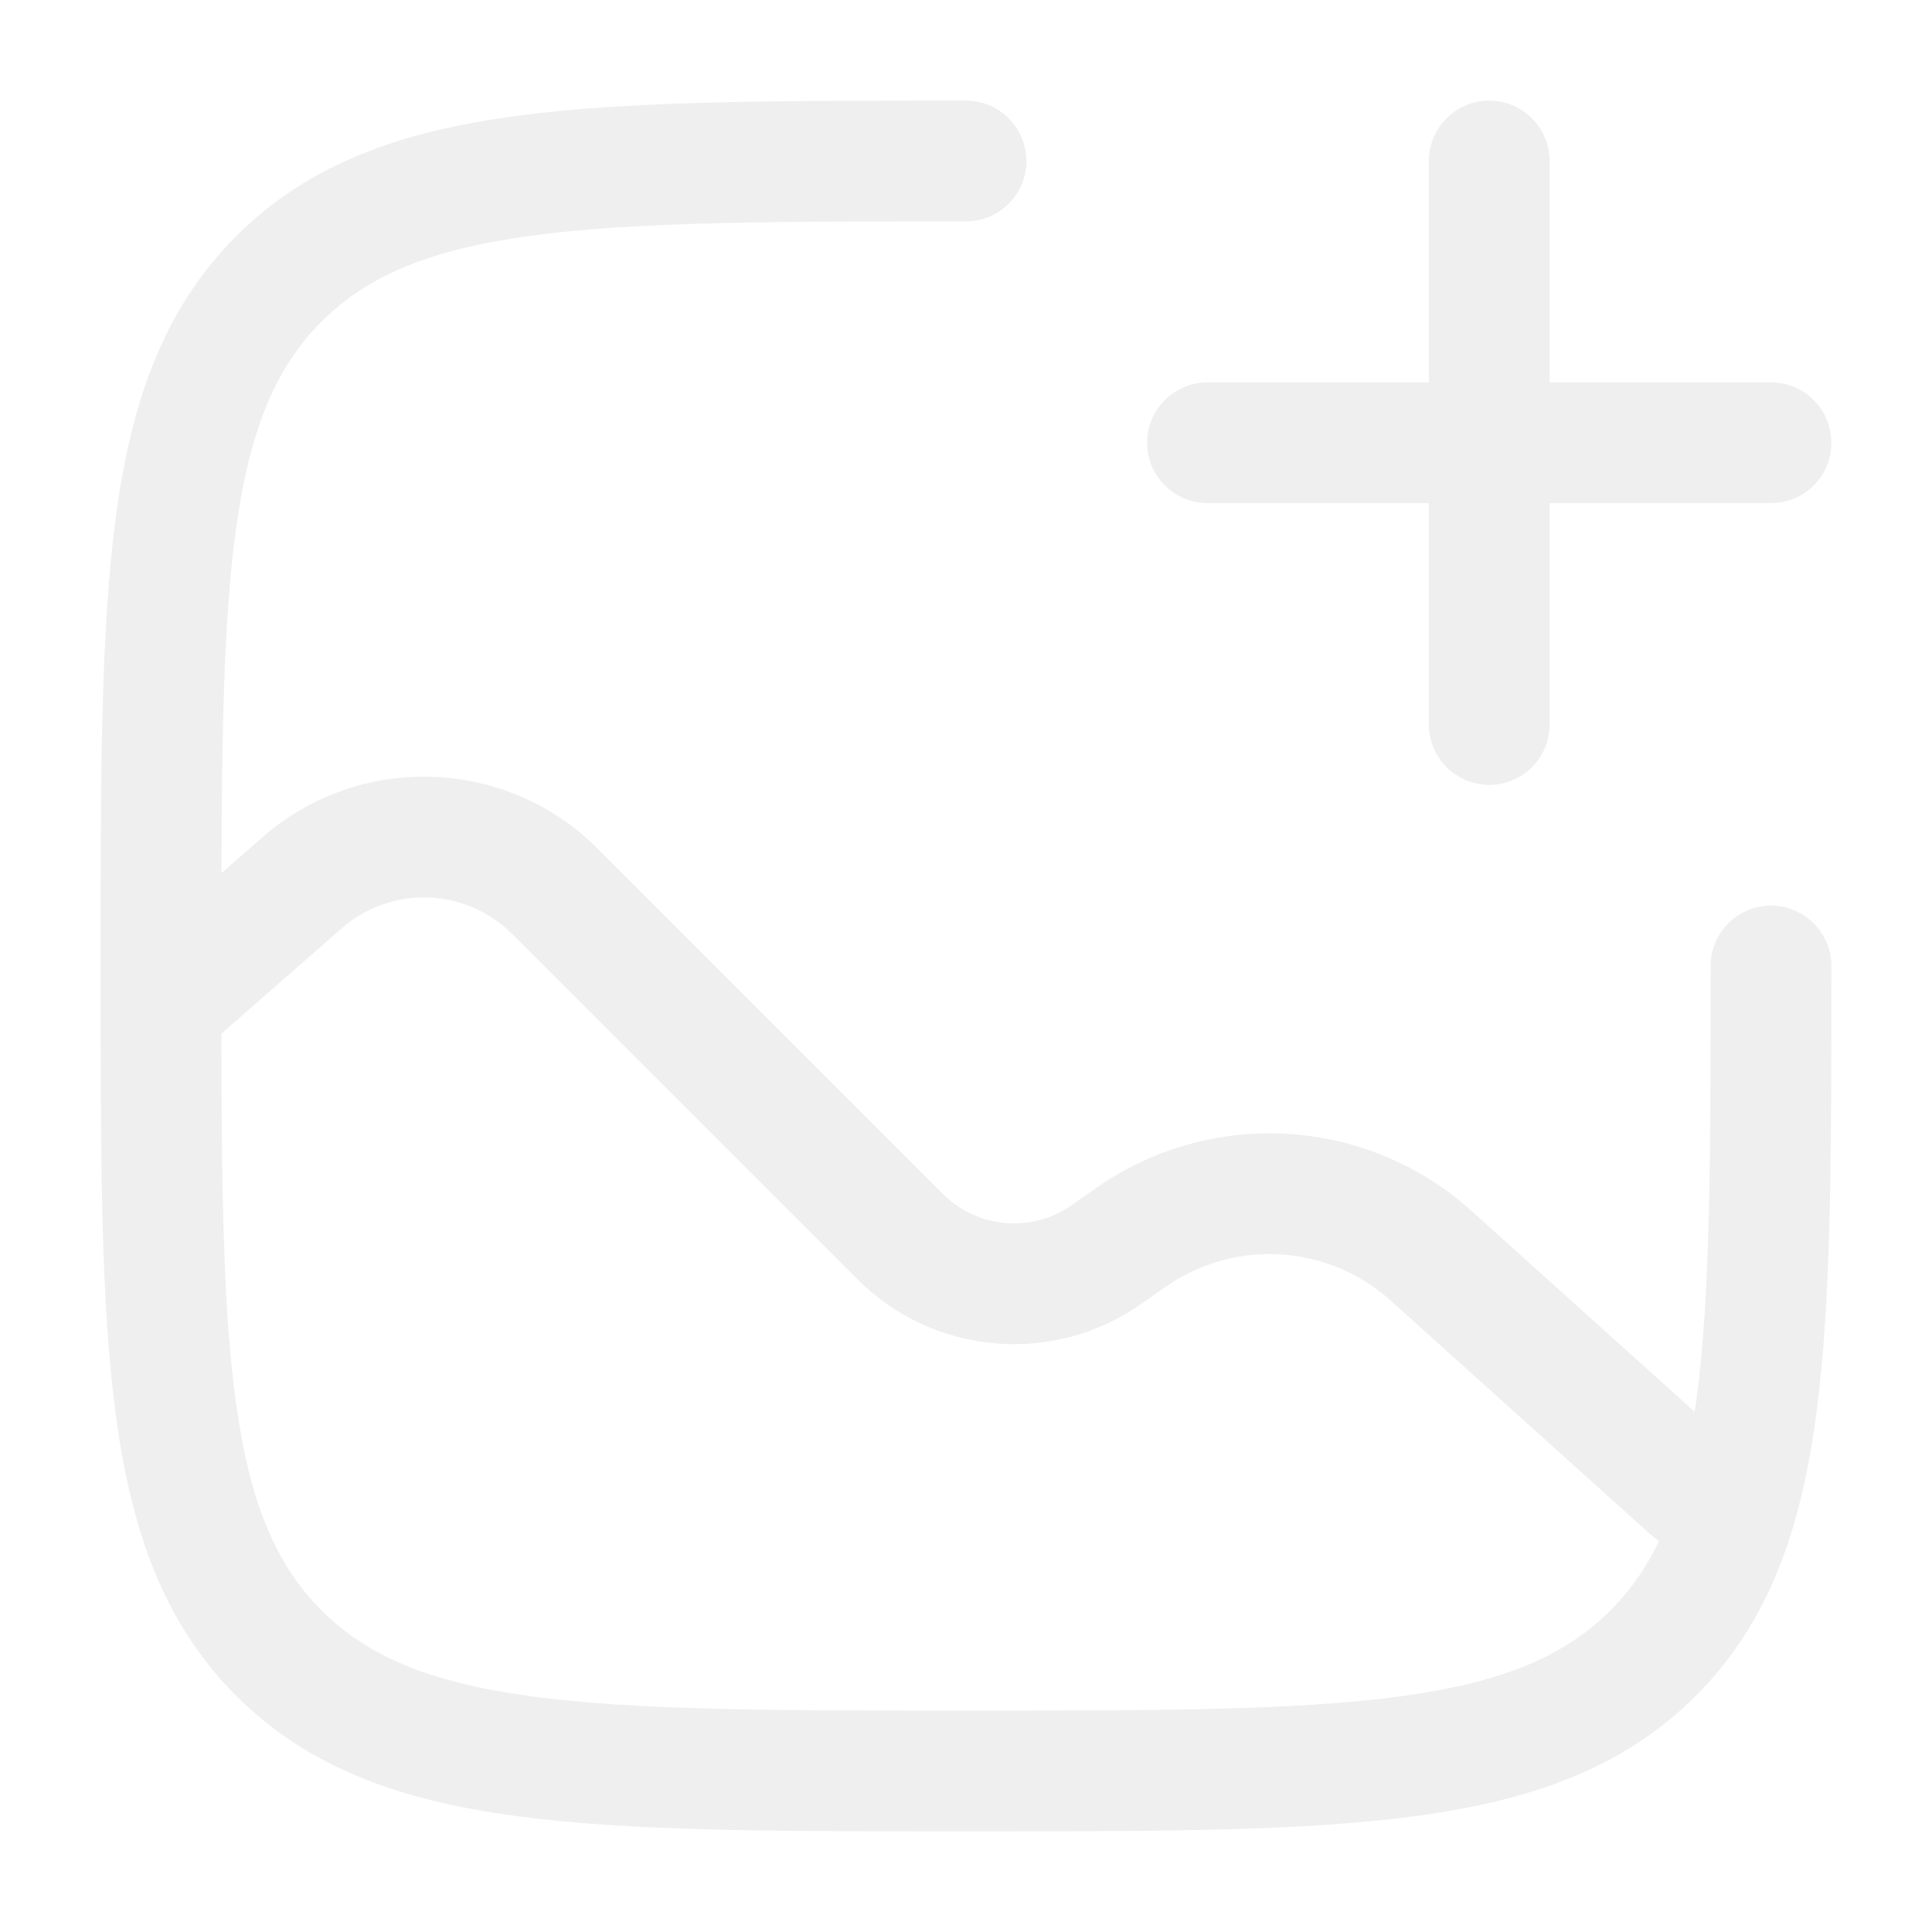
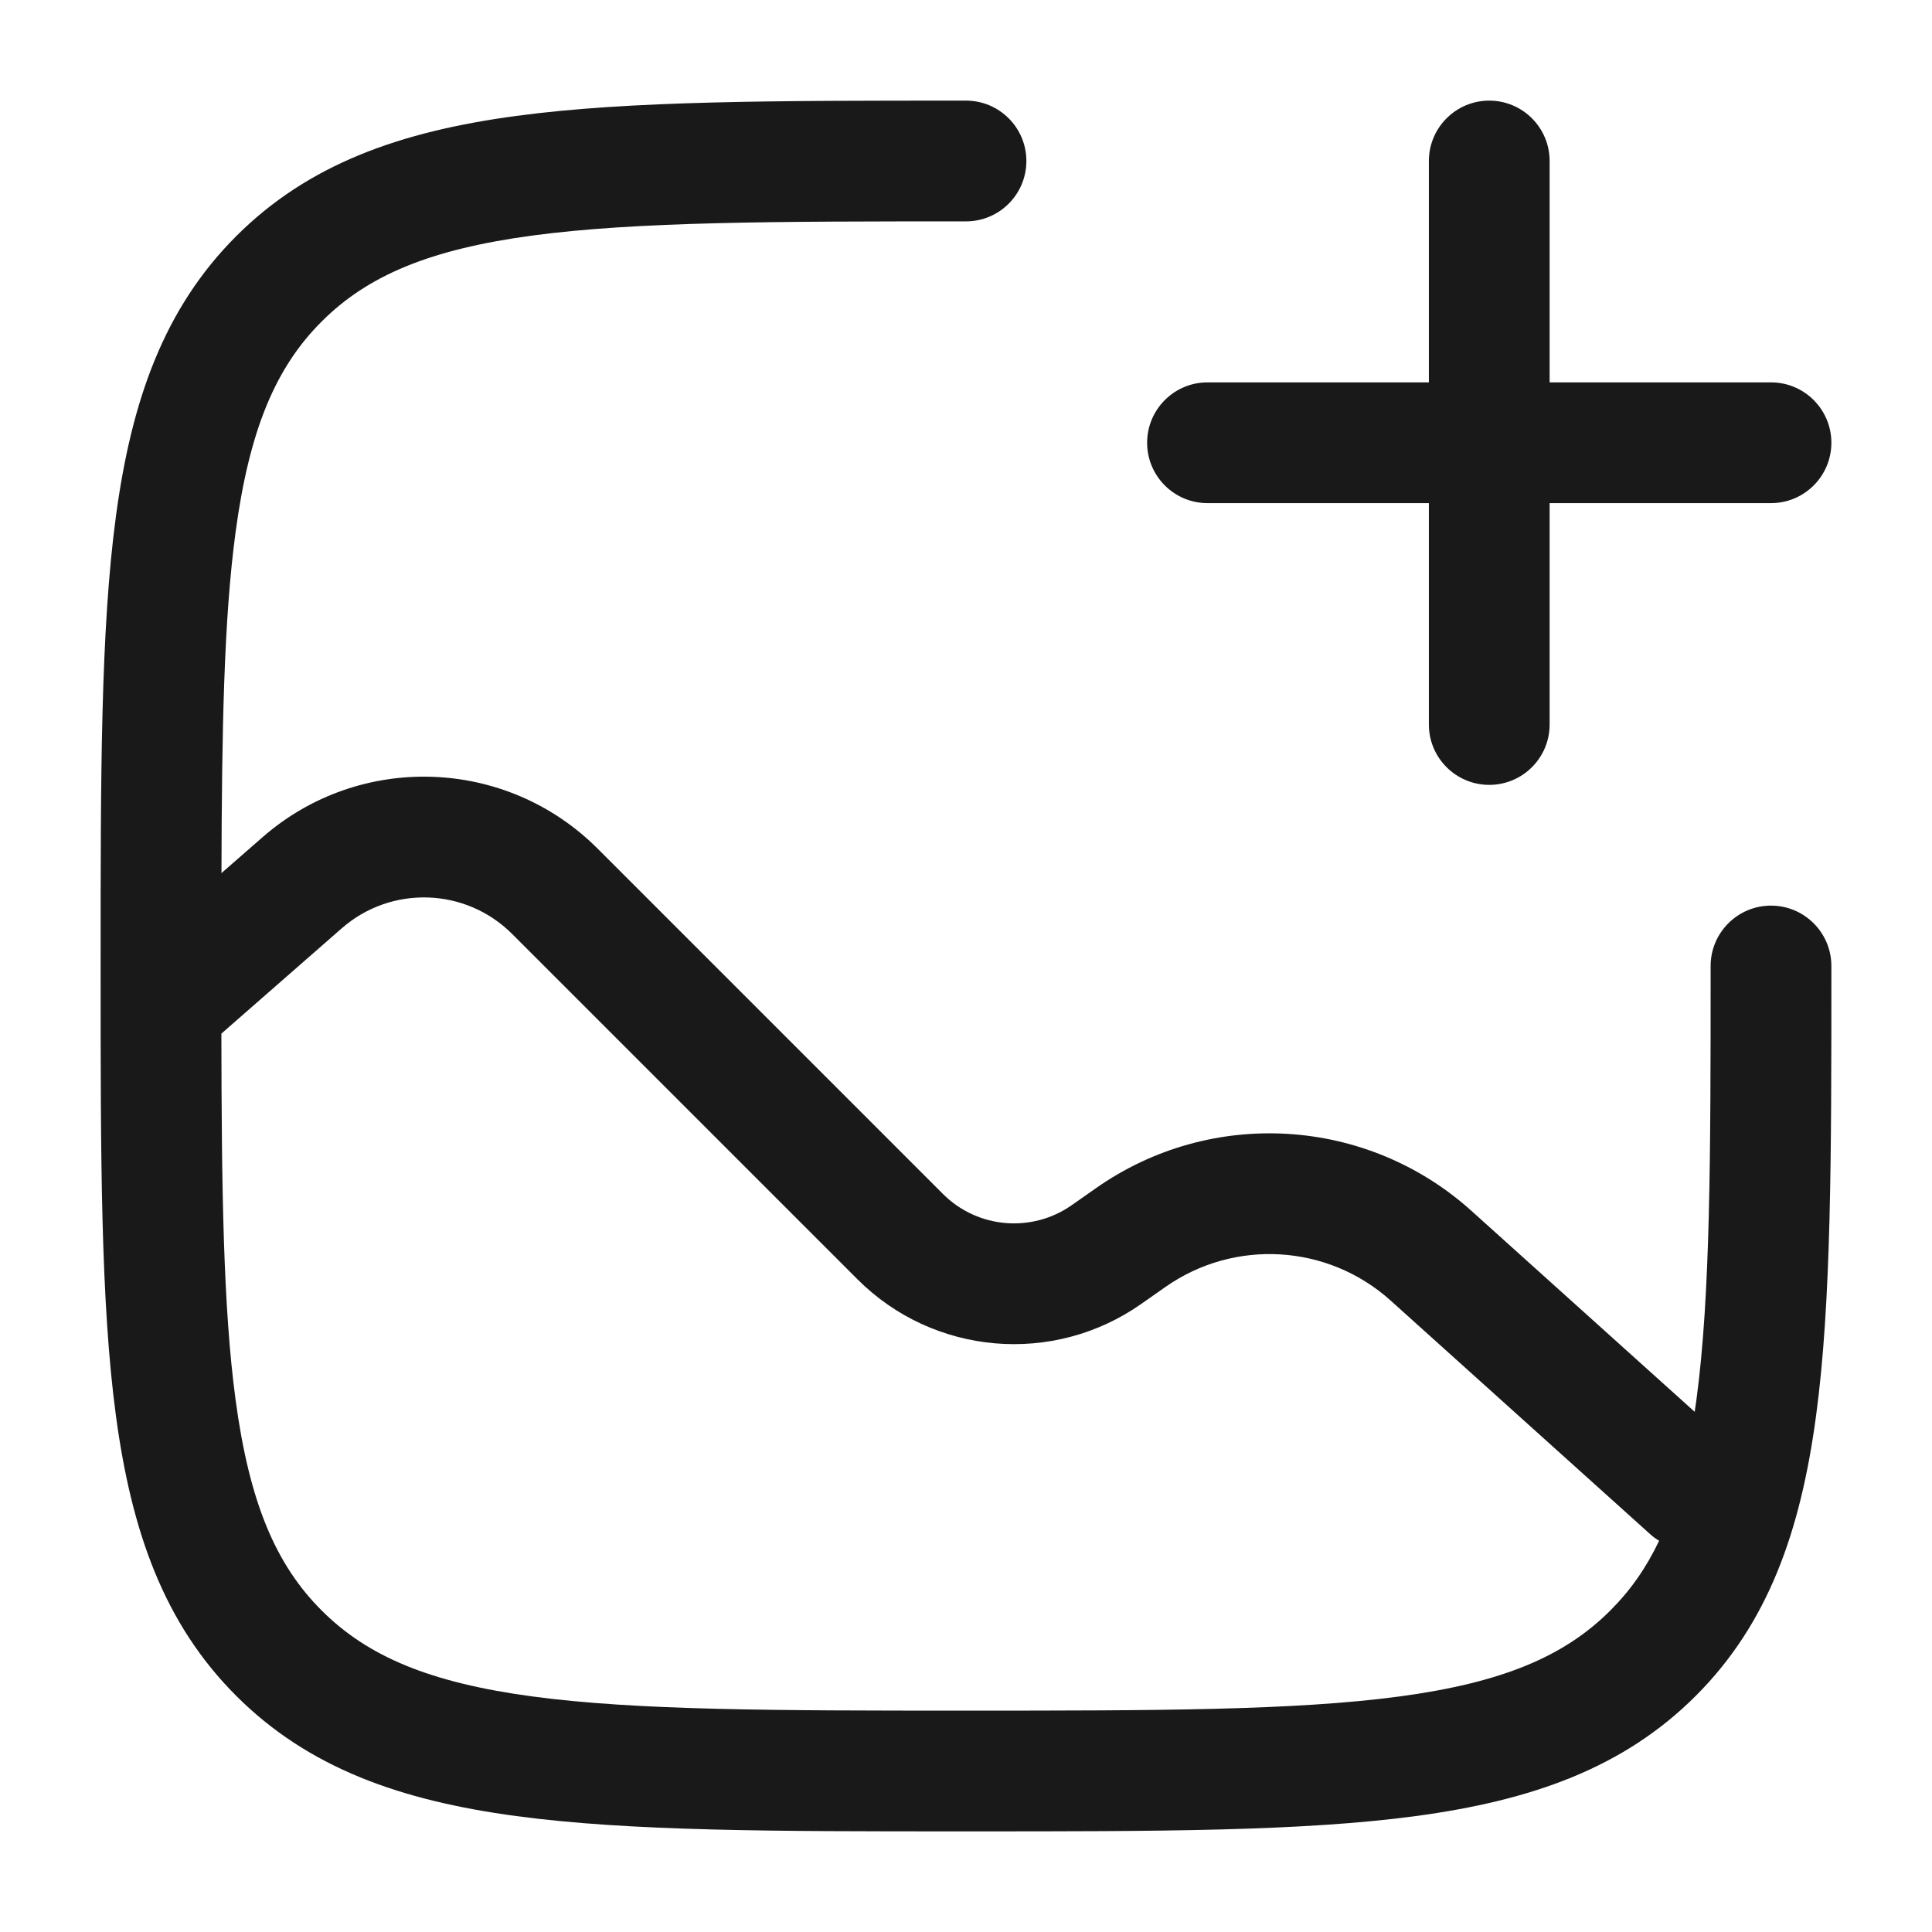
<svg xmlns="http://www.w3.org/2000/svg" width="24" height="24" viewBox="0 0 24 24" fill="none">
-   <path fill-rule="evenodd" clip-rule="evenodd" d="M18.5 1.25C18.914 1.25 19.25 1.586 19.25 2V4.75H22C22.414 4.75 22.75 5.086 22.75 5.5C22.75 5.914 22.414 6.25 22 6.25H19.25V9C19.25 9.414 18.914 9.75 18.5 9.75C18.086 9.75 17.75 9.414 17.75 9V6.25H15C14.586 6.25 14.25 5.914 14.25 5.5C14.25 5.086 14.586 4.75 15 4.75H17.75V2C17.75 1.586 18.086 1.25 18.5 1.25Z" fill="#EFEFEF" />
-   <path fill-rule="evenodd" clip-rule="evenodd" d="M12 1.25L11.943 1.25C9.634 1.25 7.825 1.25 6.414 1.44C4.969 1.634 3.829 2.039 2.934 2.934C2.039 3.829 1.634 4.969 1.44 6.414C1.25 7.825 1.25 9.634 1.25 11.943V12.057C1.25 14.366 1.25 16.175 1.44 17.586C1.634 19.031 2.039 20.171 2.934 21.066C3.829 21.961 4.969 22.366 6.414 22.56C7.825 22.75 9.634 22.75 11.943 22.75H12.057C14.366 22.75 16.175 22.75 17.586 22.56C19.031 22.366 20.171 21.961 21.066 21.066C21.961 20.171 22.366 19.031 22.56 17.586C22.75 16.175 22.75 14.366 22.75 12.057V12C22.75 11.586 22.414 11.25 22 11.25C21.586 11.25 21.25 11.586 21.25 12C21.25 14.378 21.248 16.086 21.074 17.386C21.067 17.438 21.06 17.488 21.052 17.538L18.278 15.041C16.979 13.872 15.044 13.755 13.613 14.761L13.315 14.97C12.818 15.319 12.142 15.261 11.713 14.831L7.423 10.541C6.287 9.406 4.466 9.345 3.258 10.403L2.751 10.846C2.756 9.054 2.781 7.693 2.926 6.614C3.098 5.335 3.425 4.564 3.995 3.995C4.564 3.425 5.335 3.098 6.614 2.926C7.914 2.752 9.622 2.75 12 2.75C12.414 2.75 12.75 2.414 12.75 2C12.75 1.586 12.414 1.25 12 1.25ZM2.926 17.386C3.098 18.665 3.425 19.436 3.995 20.005C4.564 20.575 5.335 20.902 6.614 21.074C7.914 21.248 9.622 21.25 12 21.25C14.378 21.25 16.086 21.248 17.386 21.074C18.665 20.902 19.436 20.575 20.005 20.005C20.249 19.762 20.448 19.481 20.61 19.14C20.571 19.117 20.533 19.089 20.498 19.057L17.275 16.156C16.495 15.454 15.334 15.385 14.476 15.988L14.178 16.197C13.084 16.966 11.597 16.837 10.652 15.892L6.362 11.602C5.785 11.025 4.86 10.994 4.245 11.532L2.75 12.84C2.753 14.788 2.773 16.245 2.926 17.386Z" fill="#EFEFEF" />
+   <path fill-rule="evenodd" clip-rule="evenodd" d="M18.5 1.25C18.914 1.25 19.25 1.586 19.25 2V4.75H22C22.414 4.75 22.75 5.086 22.75 5.5C22.75 5.914 22.414 6.25 22 6.25H19.25V9C19.25 9.414 18.914 9.75 18.5 9.75C18.086 9.75 17.75 9.414 17.75 9V6.25H15C14.586 6.25 14.25 5.914 14.25 5.5C14.25 5.086 14.586 4.75 15 4.75H17.75V2C17.75 1.586 18.086 1.25 18.5 1.25Z" fill="#1a1919" />
+   <path fill-rule="evenodd" clip-rule="evenodd" d="M12 1.25L11.943 1.25C9.634 1.25 7.825 1.25 6.414 1.44C4.969 1.634 3.829 2.039 2.934 2.934C2.039 3.829 1.634 4.969 1.44 6.414C1.25 7.825 1.25 9.634 1.25 11.943V12.057C1.25 14.366 1.25 16.175 1.44 17.586C1.634 19.031 2.039 20.171 2.934 21.066C3.829 21.961 4.969 22.366 6.414 22.56C7.825 22.75 9.634 22.75 11.943 22.75H12.057C14.366 22.75 16.175 22.75 17.586 22.56C19.031 22.366 20.171 21.961 21.066 21.066C21.961 20.171 22.366 19.031 22.56 17.586C22.75 16.175 22.75 14.366 22.75 12.057V12C22.75 11.586 22.414 11.25 22 11.25C21.586 11.25 21.25 11.586 21.25 12C21.25 14.378 21.248 16.086 21.074 17.386C21.067 17.438 21.06 17.488 21.052 17.538L18.278 15.041C16.979 13.872 15.044 13.755 13.613 14.761L13.315 14.97C12.818 15.319 12.142 15.261 11.713 14.831L7.423 10.541C6.287 9.406 4.466 9.345 3.258 10.403L2.751 10.846C2.756 9.054 2.781 7.693 2.926 6.614C3.098 5.335 3.425 4.564 3.995 3.995C4.564 3.425 5.335 3.098 6.614 2.926C7.914 2.752 9.622 2.75 12 2.75C12.414 2.75 12.75 2.414 12.75 2C12.75 1.586 12.414 1.25 12 1.25ZM2.926 17.386C3.098 18.665 3.425 19.436 3.995 20.005C4.564 20.575 5.335 20.902 6.614 21.074C7.914 21.248 9.622 21.25 12 21.25C14.378 21.25 16.086 21.248 17.386 21.074C18.665 20.902 19.436 20.575 20.005 20.005C20.249 19.762 20.448 19.481 20.61 19.14C20.571 19.117 20.533 19.089 20.498 19.057L17.275 16.156C16.495 15.454 15.334 15.385 14.476 15.988L14.178 16.197C13.084 16.966 11.597 16.837 10.652 15.892L6.362 11.602C5.785 11.025 4.86 10.994 4.245 11.532L2.75 12.84C2.753 14.788 2.773 16.245 2.926 17.386Z" fill="#1a1919" />
</svg>
